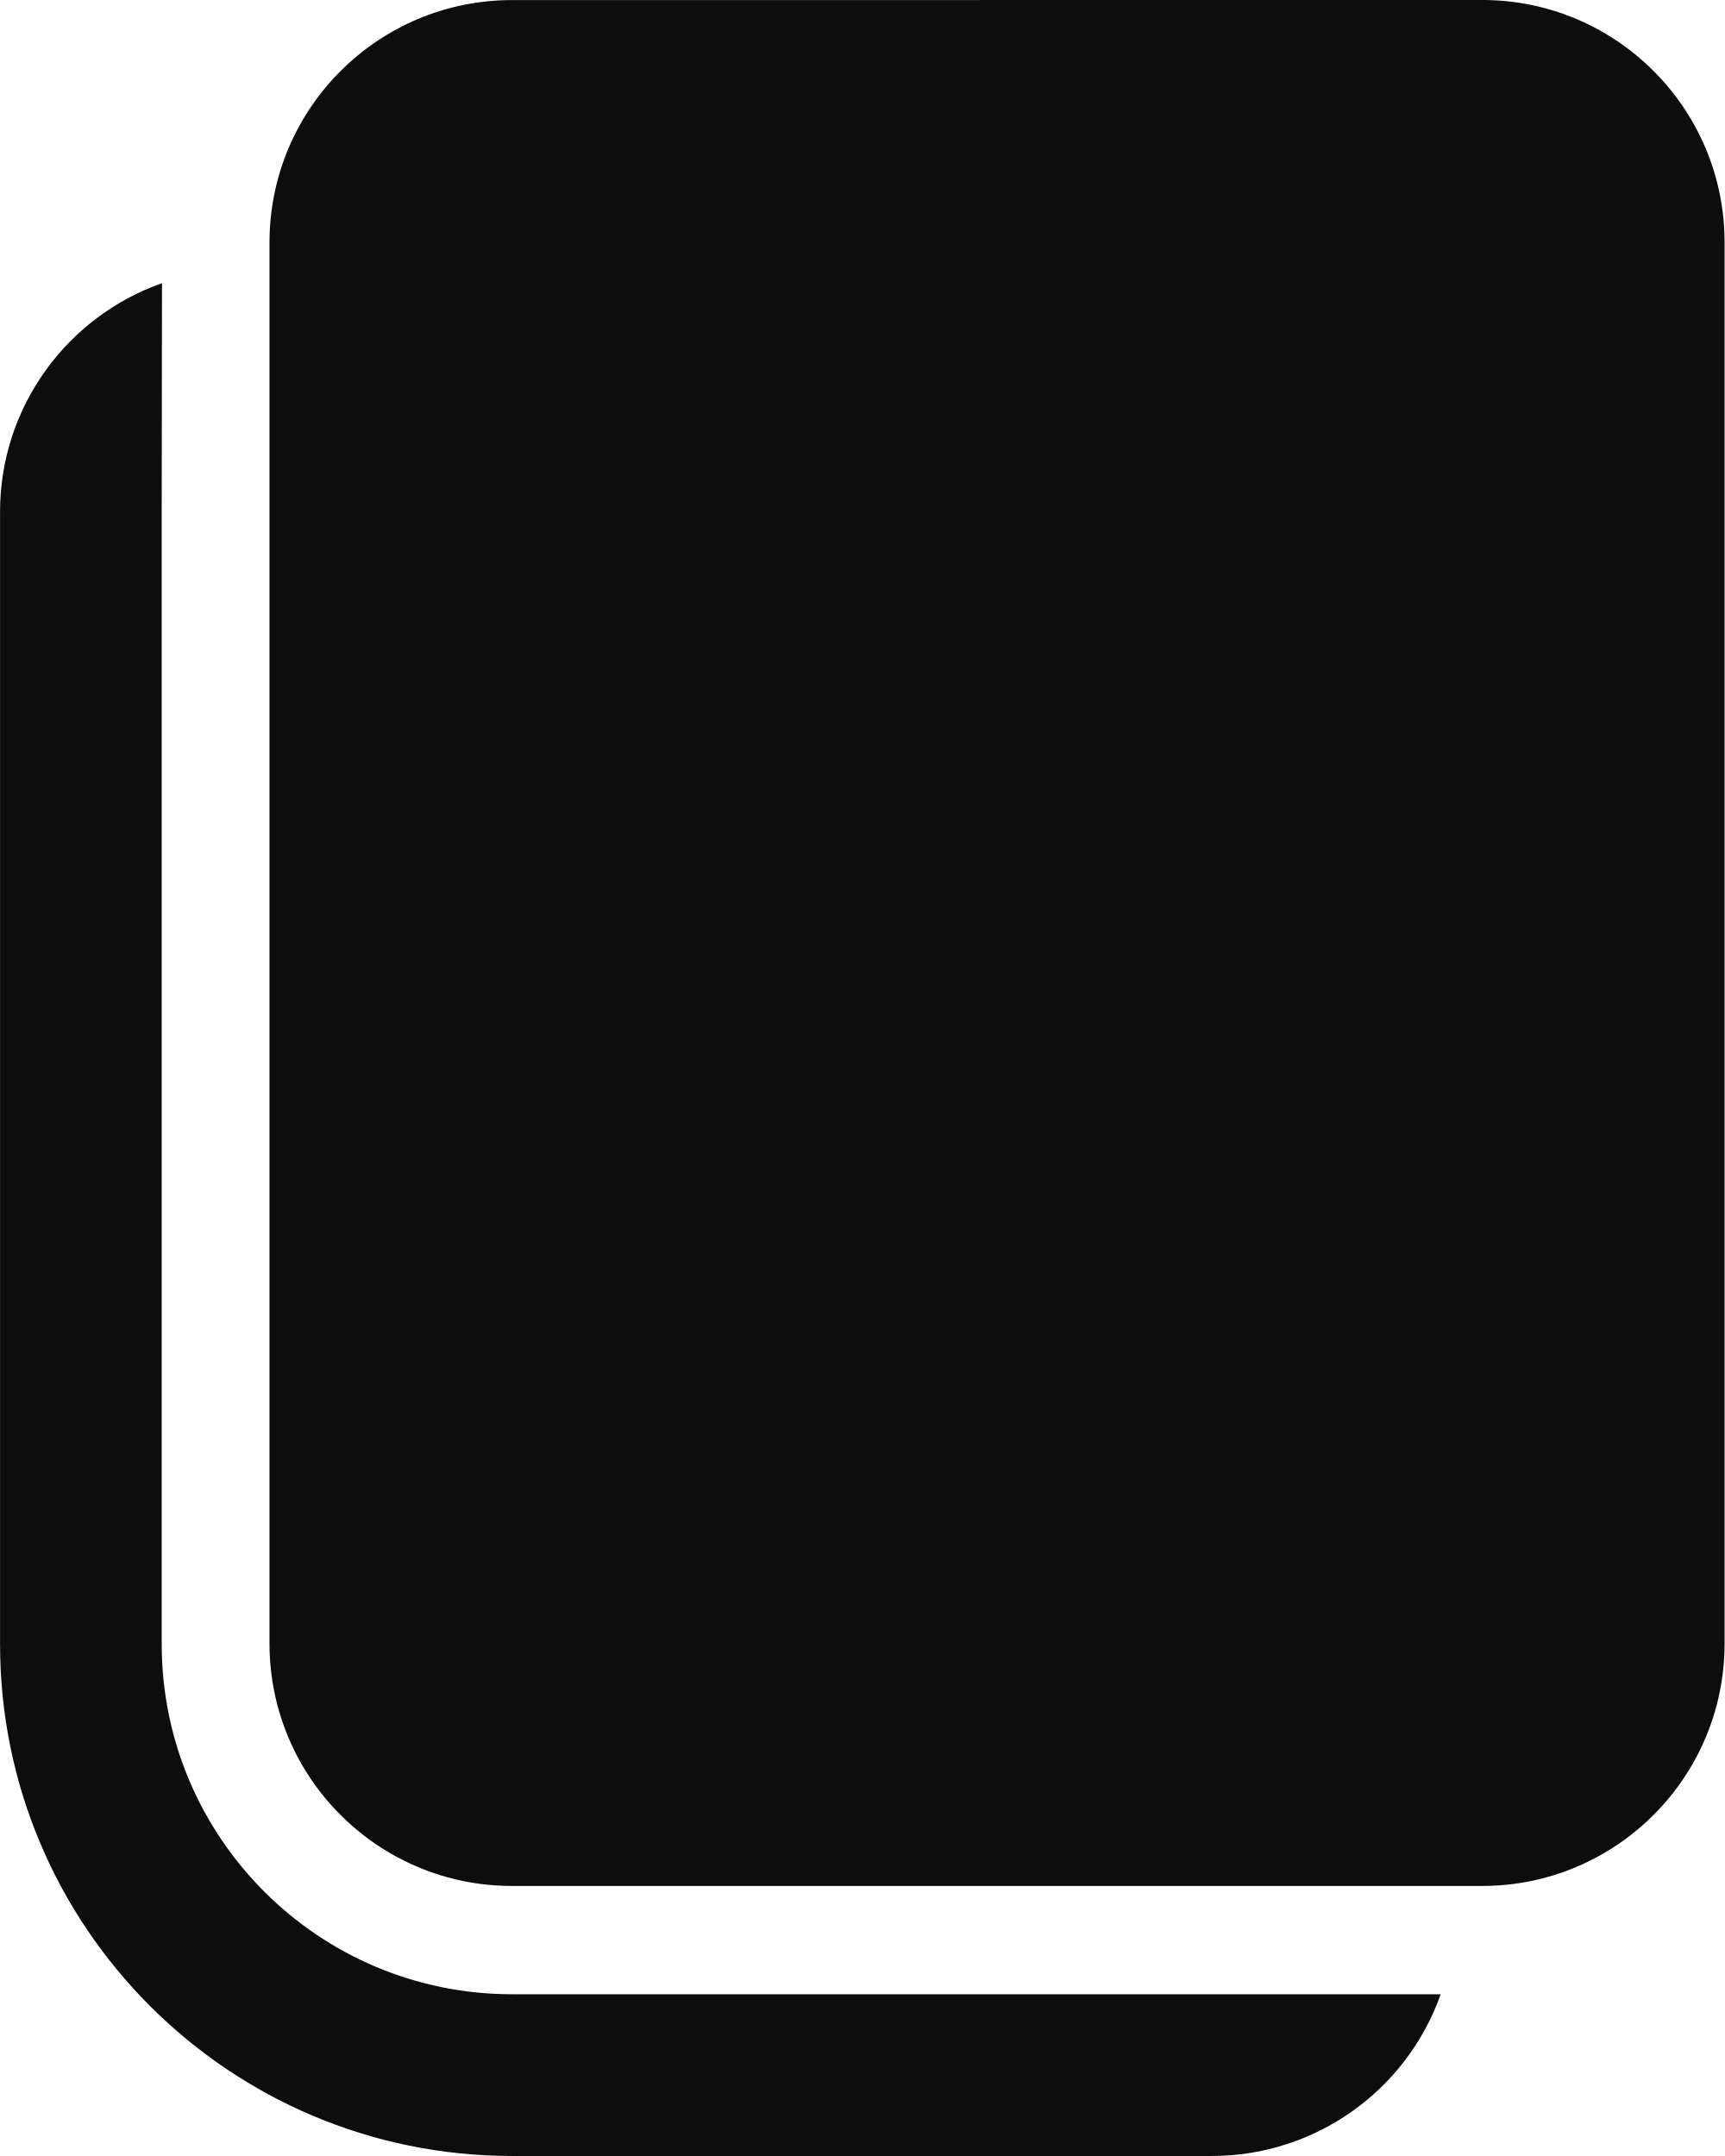
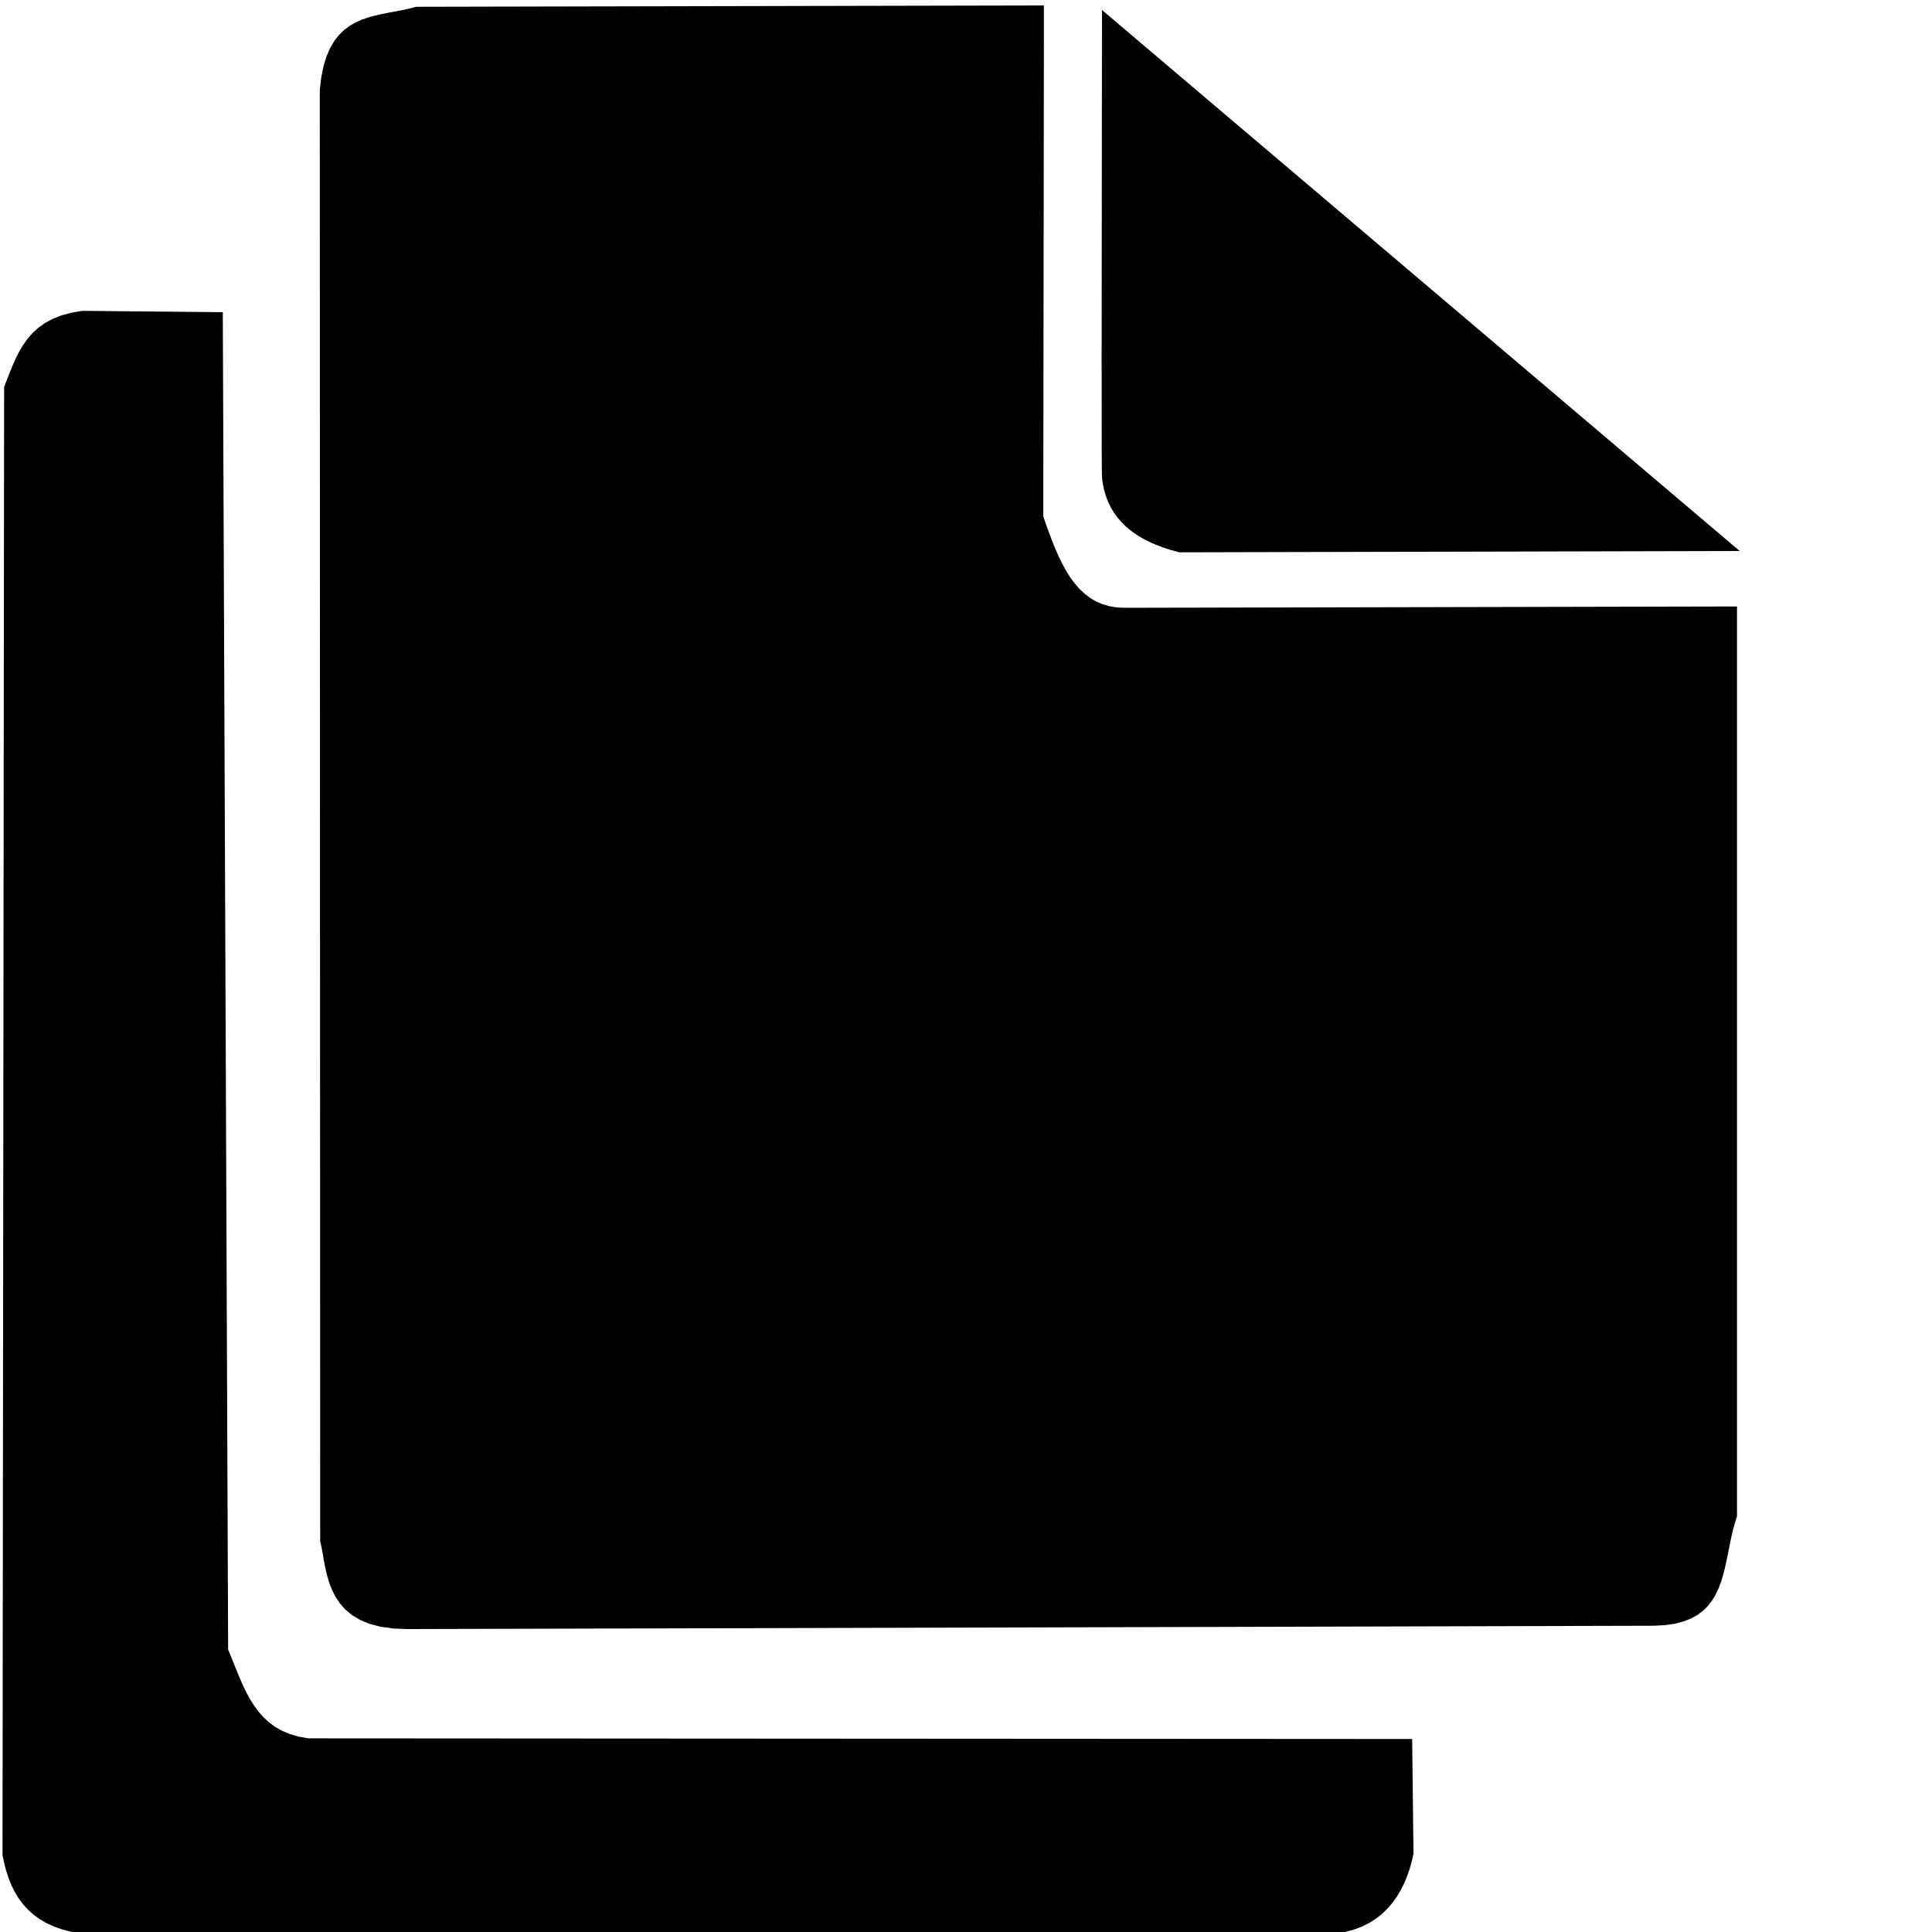
- <svg xmlns="http://www.w3.org/2000/svg" width="65" height="81.267" viewBox="0 0 17.198 21.502" version="1.1" id="svg5">
-   <defs id="defs2" />
-   <g id="layer1" transform="translate(-58.51756,-56.21123)">
-     <path d="m 60.133,59.035 -0.003,2.282 v 11.29 a 3.493,3.493 0 0 0 3.493,3.493 H 72.884 A 2.42,2.42 0 0 1 70.603,77.713 H 63.623 A 5.106,5.106 0 0 1 58.518,72.607 V 61.317 c 0,-1.053 0.674,-1.951 1.616,-2.282 z m 13.164,-2.824 a 2.418,2.418 0 0 1 2.418,2.418 v 13.973 a 2.418,2.418 0 0 1 -2.418,2.418 H 63.623 A 2.418,2.418 0 0 1 61.205,72.603 V 58.63 a 2.418,2.418 0 0 1 2.418,-2.418 z" fill="#212121" id="path822" style="fill:#0d0d0d;fill-opacity:1;stroke-width:1.075" />
-   </g>
+ <svg xmlns="http://www.w3.org/2000/svg" width="368.64pt" height="368.64pt" viewBox="0 0 368.64 368.64">
+   <defs />
+   <path id="shape0" transform="translate(0.4772971, 59.31212)" fill="#000000" fill-rule="evenodd" d="M42.034 0.255L43.052 255.449L43.626 256.827L44.185 258.216L44.744 259.606L45.316 260.985L45.915 262.341L46.556 263.662L47.252 264.937L48.018 266.154L48.867 267.3L49.814 268.365L50.872 269.336L52.055 270.202L53.379 270.951L54.855 271.571L56.5 272.05L58.326 272.378L268.973 272.505L269.227 294.397L268.9 295.844L268.498 297.271L268.017 298.668L267.453 300.026L266.799 301.334L266.053 302.584L265.207 303.766L264.259 304.87L263.202 305.887L262.031 306.807L260.742 307.62L259.33 308.318L257.791 308.89L256.118 309.328L13.269 309.328L11.486 308.872L9.862 308.304L8.389 307.628L7.06 306.85L5.867 305.976L4.803 305.011L3.859 303.959L3.029 302.828L2.304 301.621L1.678 300.345L1.141 299.004L0.688 297.605L0.31 296.152L0 294.651L0.31 14.51L0.847 13.139L1.382 11.766L1.937 10.406L2.531 9.071L3.186 7.774L3.923 6.529L4.761 5.348L5.723 4.245L6.829 3.234L8.099 2.326L9.555 1.536L11.217 0.876L13.105 0.36L15.242 0L42.034 0.255" />
+   <path id="shape1" transform="translate(61.02, 1.040071)" fill="#000000" fill-rule="evenodd" d="M270.415 114.679L270.415 288.287L269.98 289.646L269.61 291.035L269.286 292.446L268.992 293.865L268.712 295.284L268.428 296.691L268.123 298.076L267.781 299.428L267.386 300.735L266.919 301.989L266.364 303.177L265.704 304.288L264.923 305.314L264.003 306.241L262.928 307.061L261.681 307.762L260.244 308.333L258.602 308.764L256.737 309.043L254.632 309.161L16.875 309.798L14.055 309.696L11.599 309.354L9.482 308.797L7.674 308.049L6.149 307.134L4.878 306.076L3.834 304.9L2.99 303.63L2.316 302.29L1.786 300.905L1.373 299.499L1.047 298.095L0.782 296.719L0.55 295.394L0.323 294.145L0.074 292.997L0 16.06L0.289 13.662L0.719 11.559L1.281 9.727L1.964 8.146L2.758 6.794L3.651 5.649L4.635 4.69L5.698 3.896L6.829 3.244L8.02 2.714L9.258 2.283L10.534 1.931L11.838 1.636L13.158 1.375L14.485 1.128L15.809 0.874L17.118 0.59L18.402 0.255L138.172 0L138.045 97.496L138.594 99.07L139.153 100.628L139.731 102.16L140.334 103.656L140.97 105.104L141.646 106.495L142.369 107.817L143.147 109.06L143.987 110.213L144.896 111.266L145.883 112.208L146.954 113.028L148.116 113.716L149.377 114.261L150.744 114.653L152.225 114.88L153.827 114.933L191.897 114.85L249.265 114.725L270.415 114.679" />
+   <path id="shape2" transform="translate(210.2016, 1.909188)" fill="#000000" fill-rule="evenodd" d="M0.064 0L121.743 103.223L14.828 103.478C6.293 101.355 0.801 96.982 0.064 89.096C-0.021 88.586 -0.021 58.888 0.064 0Z" />
</svg>
